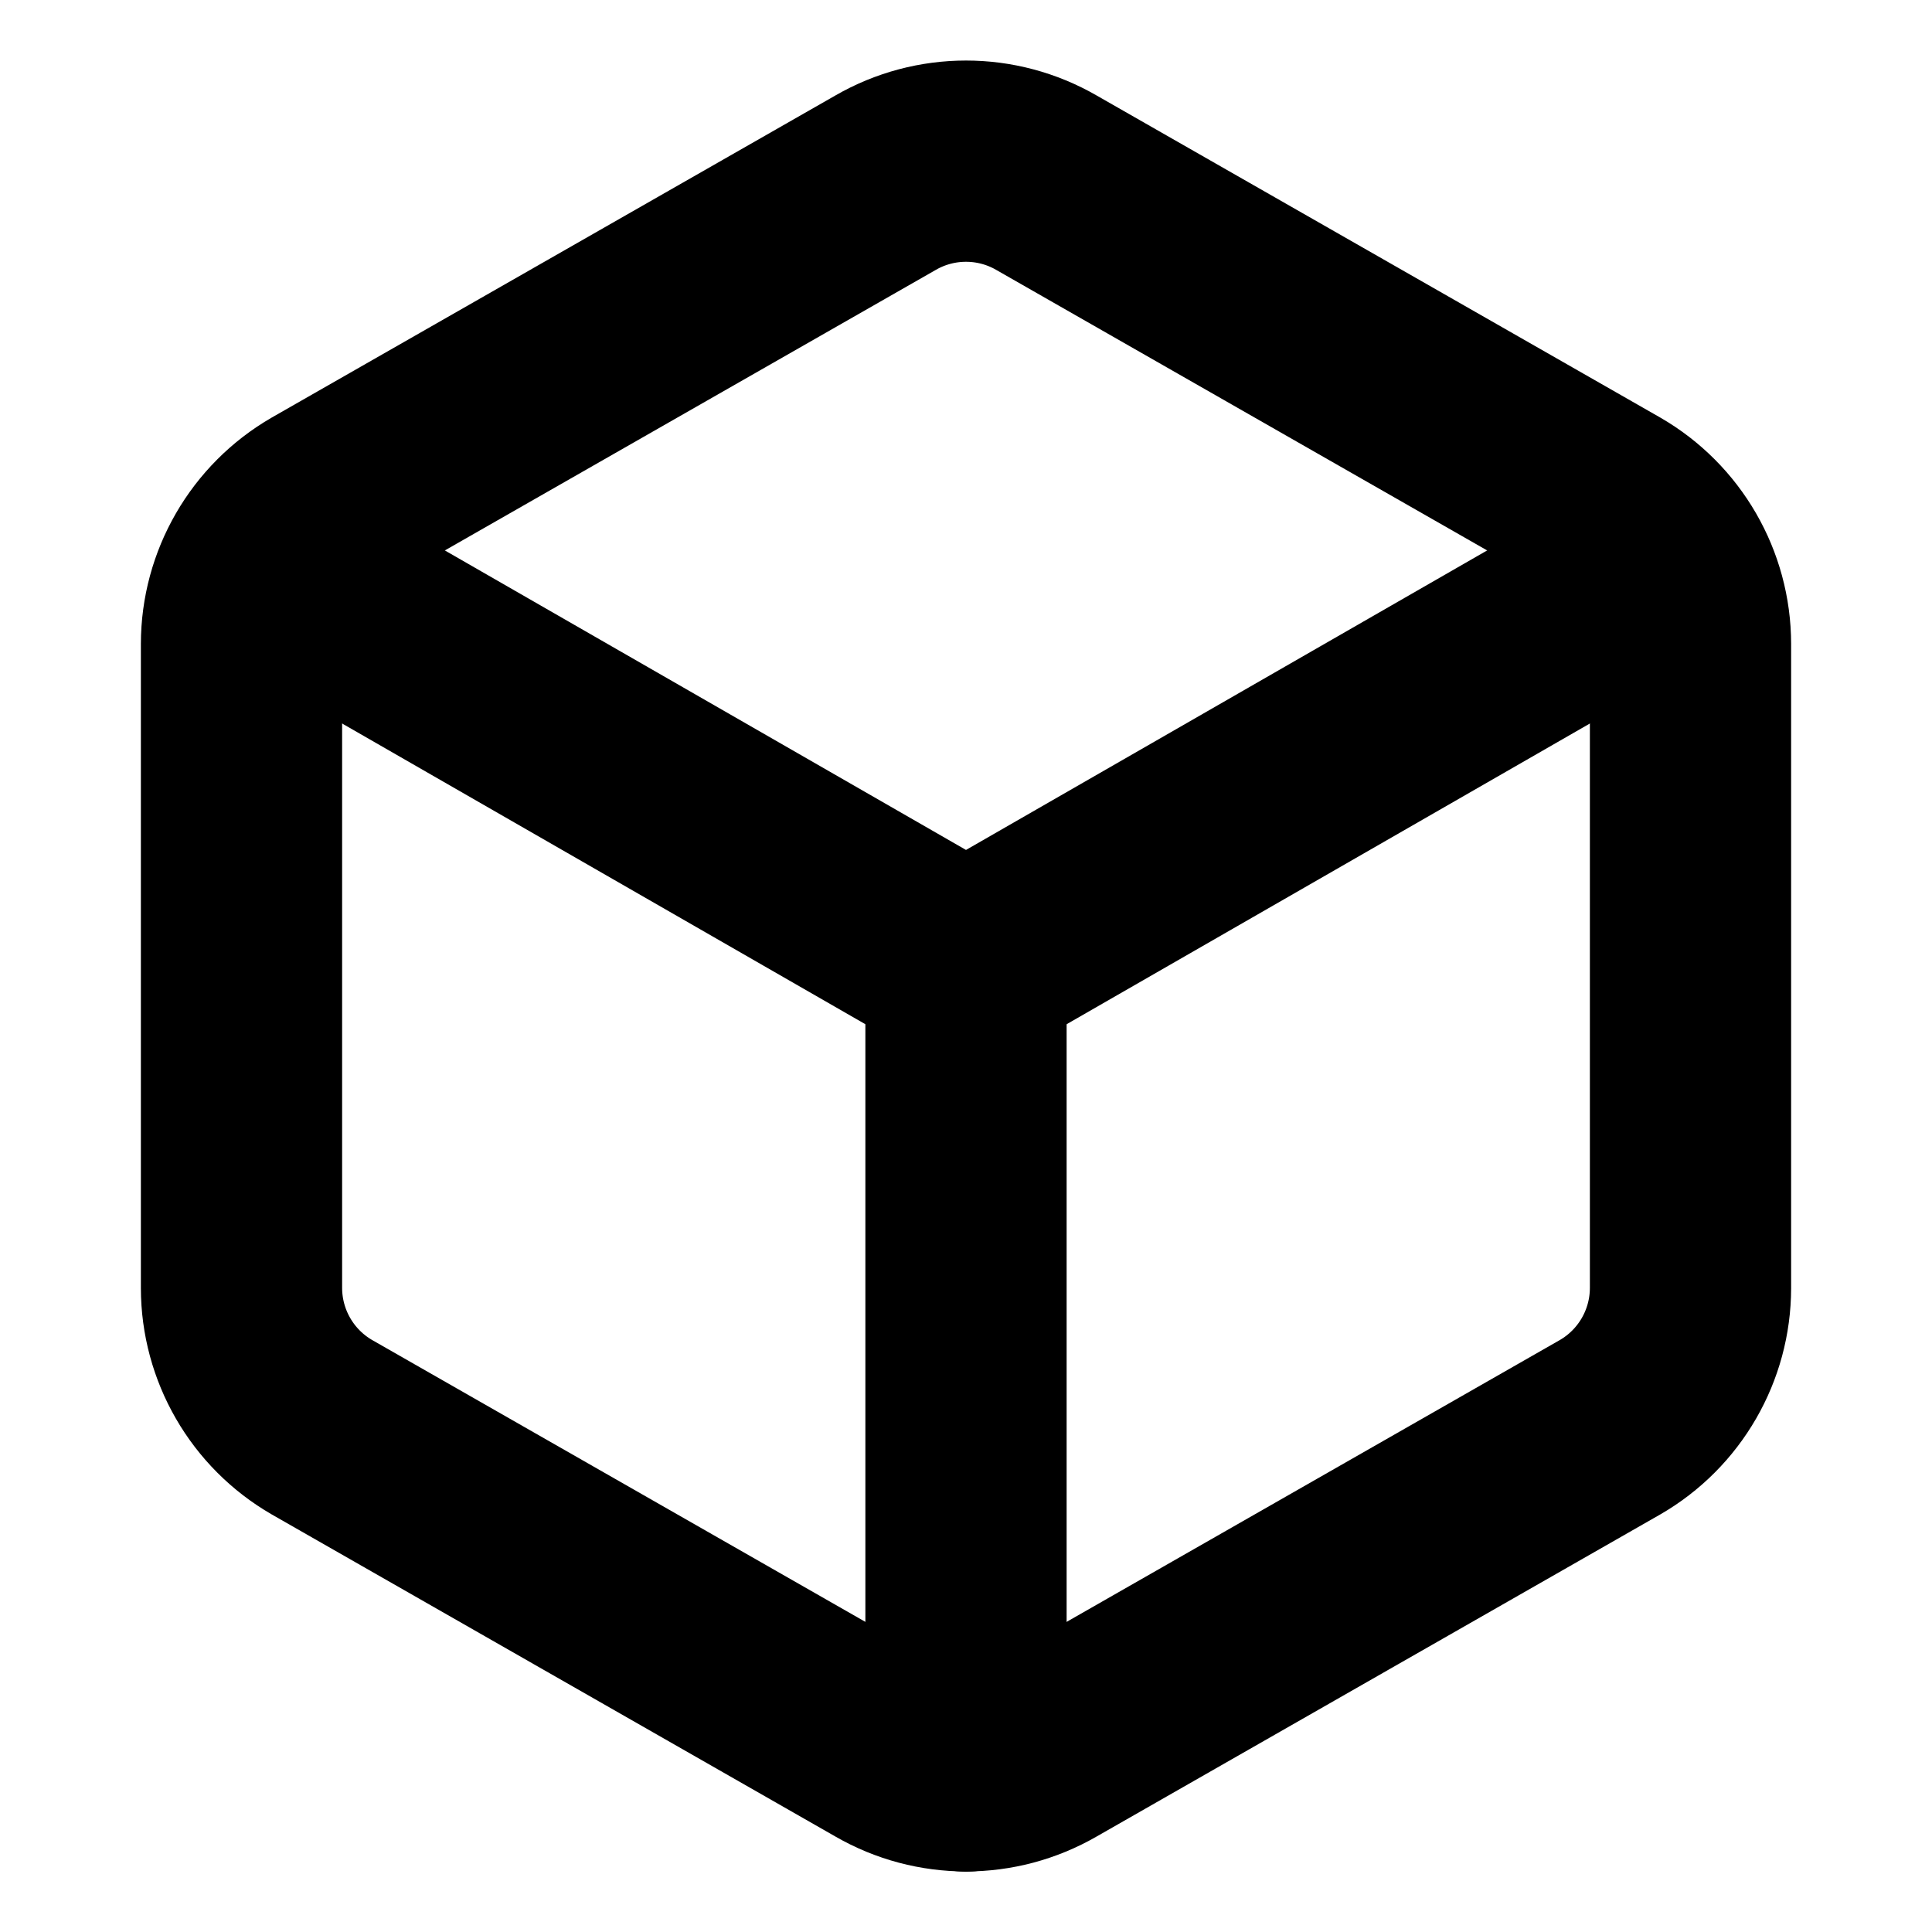
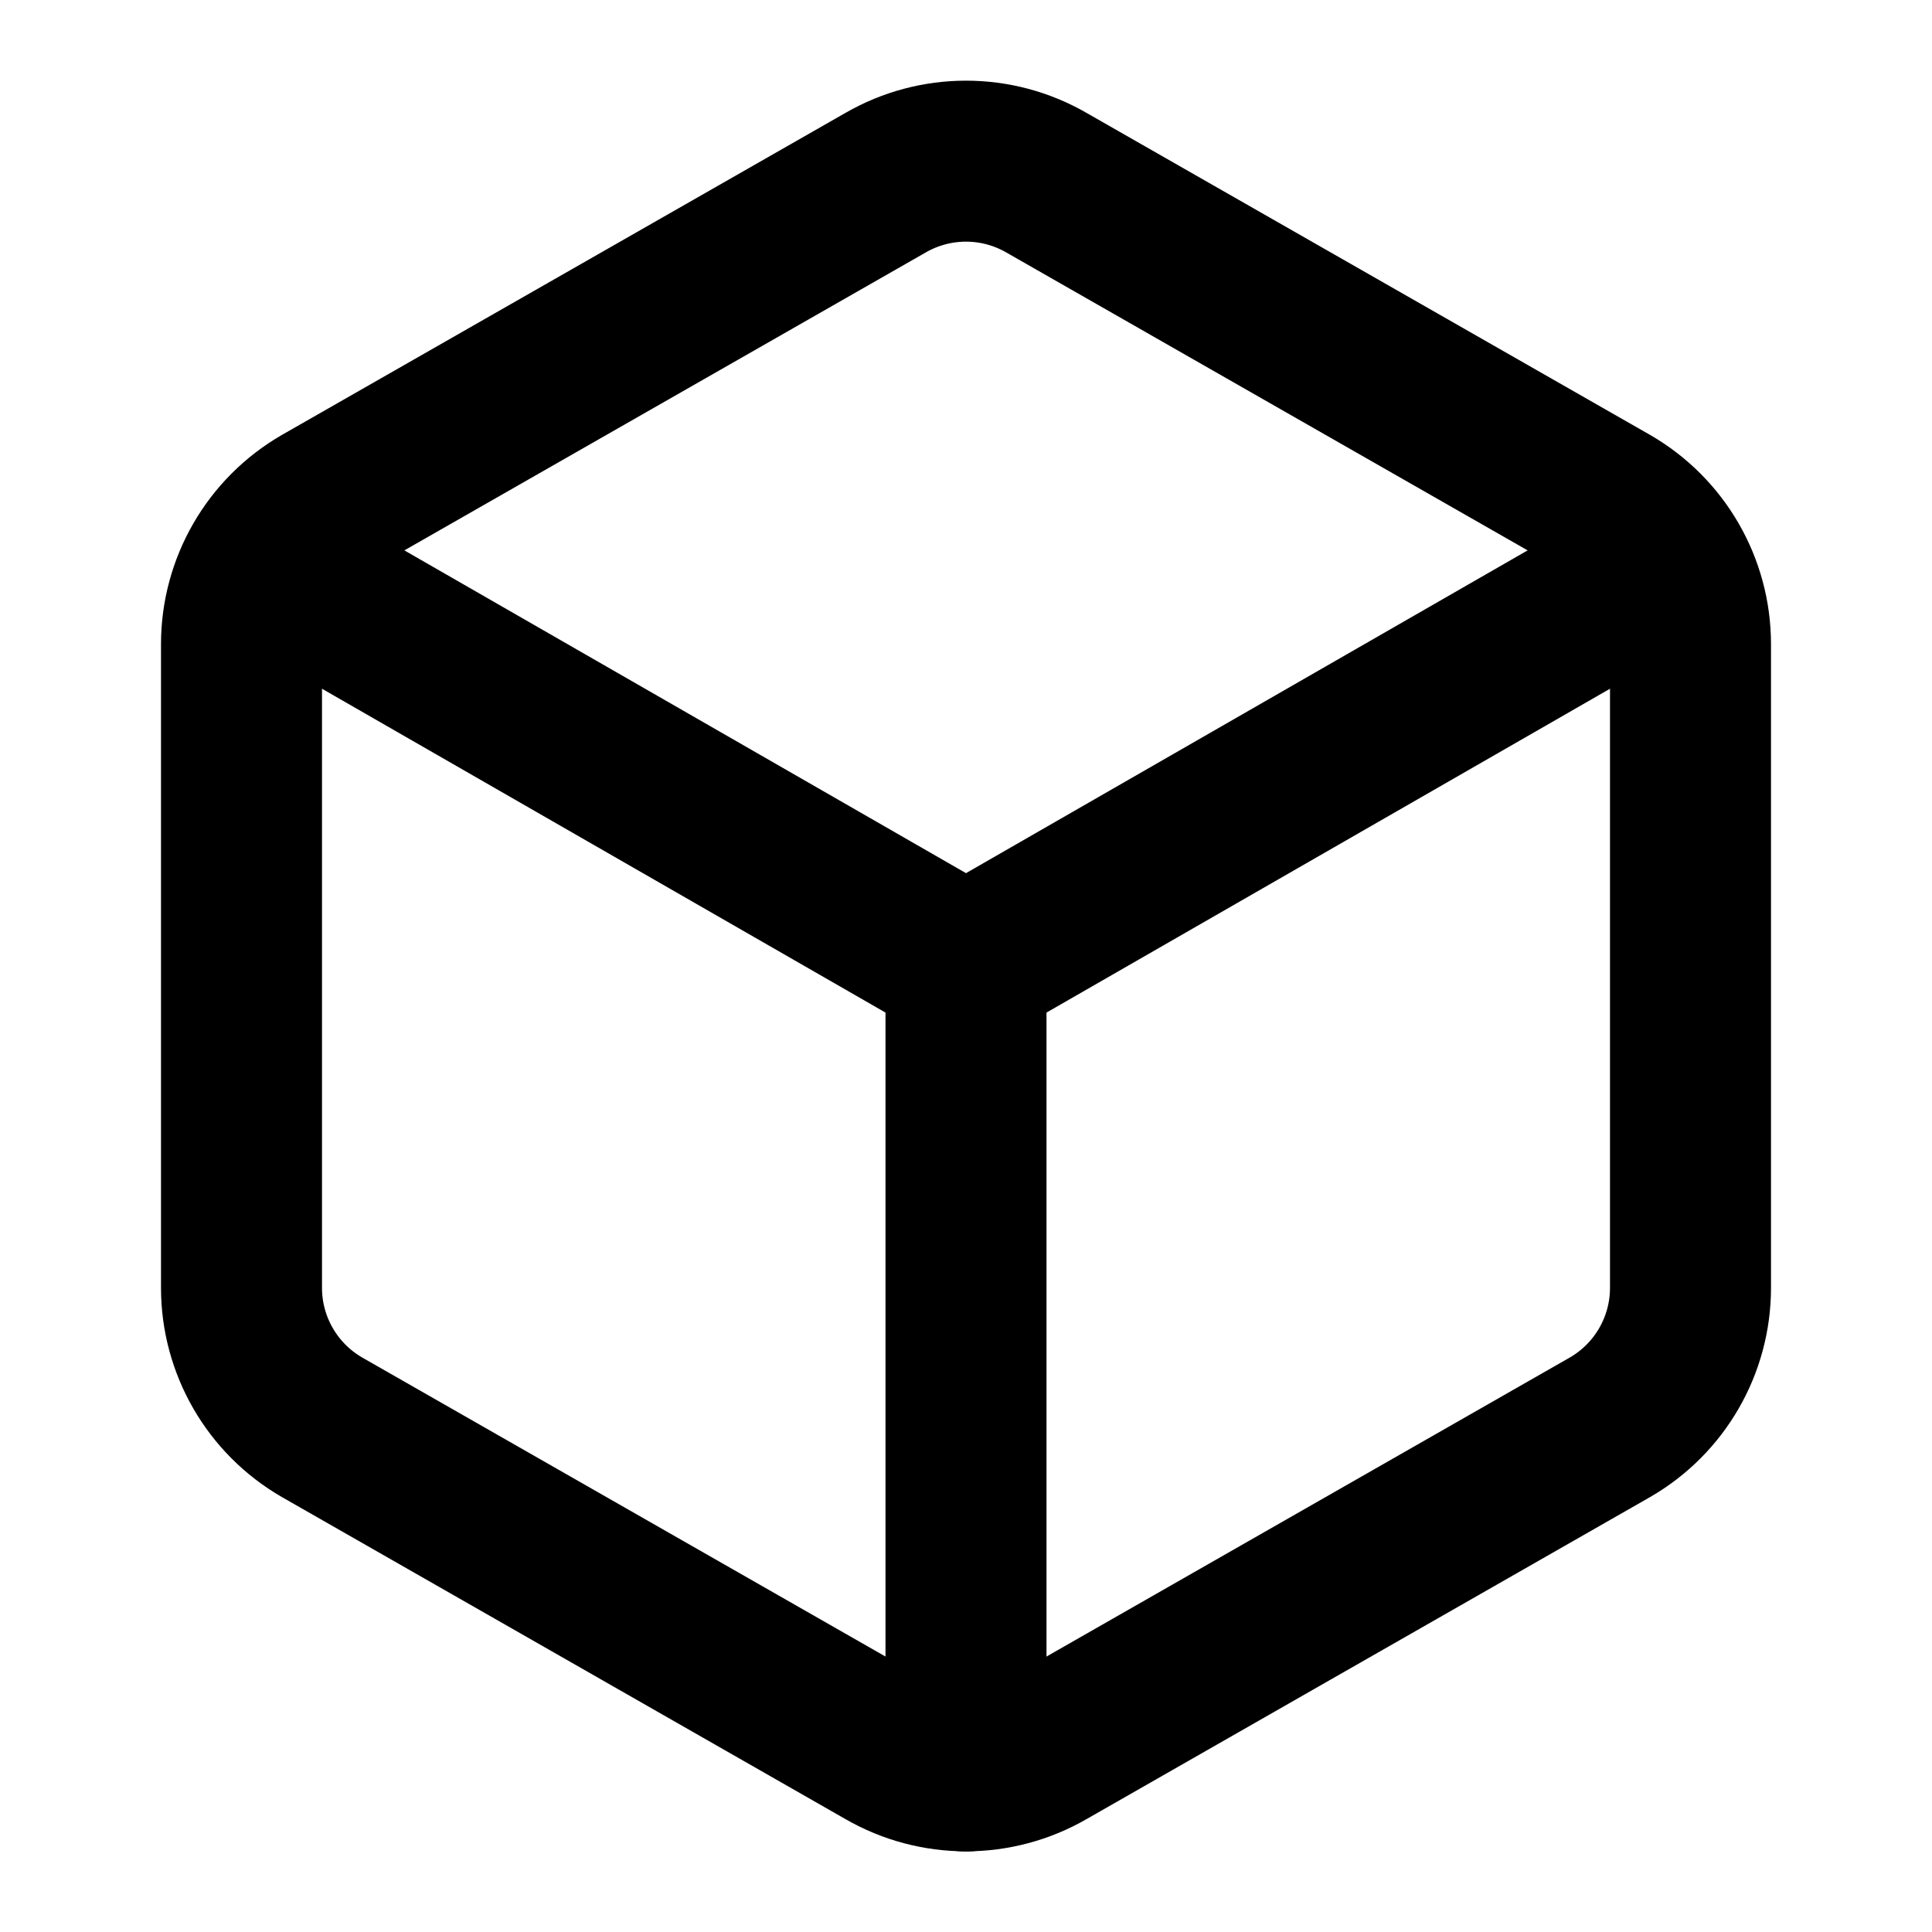
- <svg xmlns="http://www.w3.org/2000/svg" width="28" height="28" viewBox="0 0 24 24" fill="none" stroke="currentColor" stroke-width="2.5" stroke-linecap="round" stroke-linejoin="round" class="lucide lucide-box">
+ <svg xmlns="http://www.w3.org/2000/svg" width="24" height="24" viewBox="0 0 24 24" fill="none" stroke="currentColor" stroke-width="2" stroke-linecap="round" stroke-linejoin="round" class="lucide lucide-box-icon lucide-box">
  <path d="M21 8a2 2 0 0 0-1-1.73l-7-4a2 2 0 0 0-2 0l-7 4A2 2 0 0 0 3 8v8a2 2 0 0 0 1 1.73l7 4a2 2 0 0 0 2 0l7-4A2 2 0 0 0 21 16Z" />
  <path d="m3.3 7 8.7 5 8.7-5" />
  <path d="M12 22V12" />
</svg>
